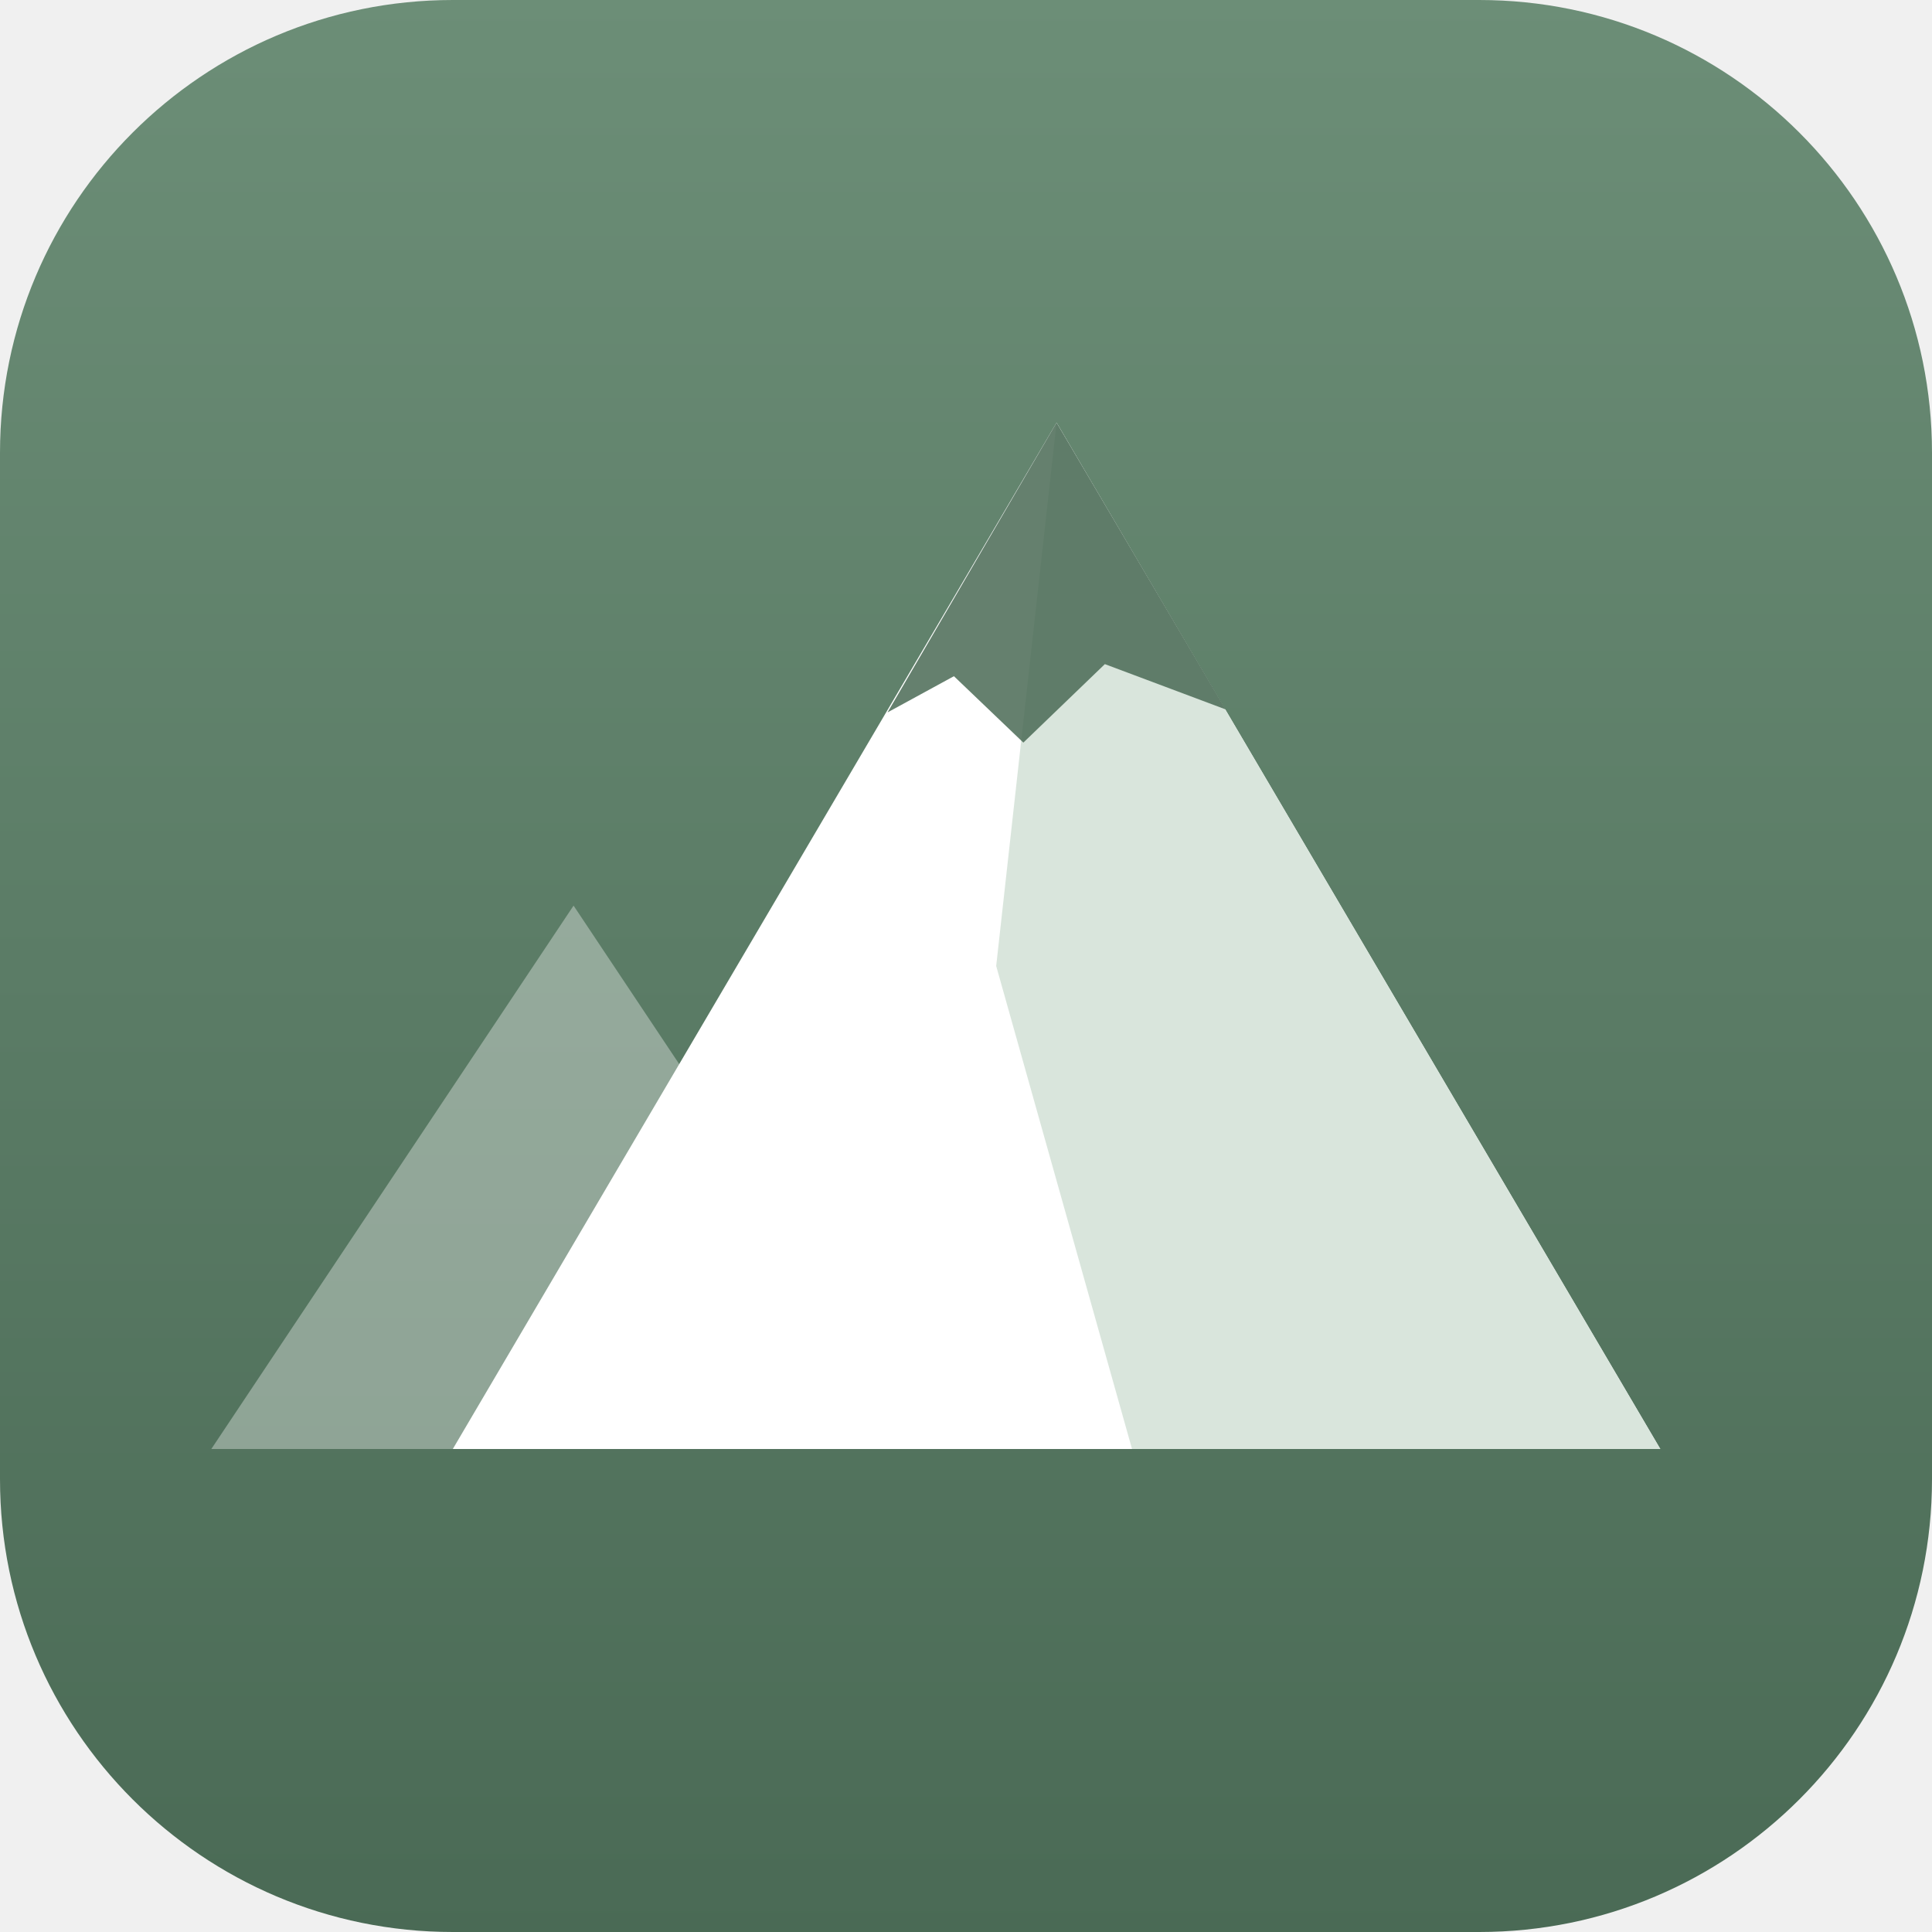
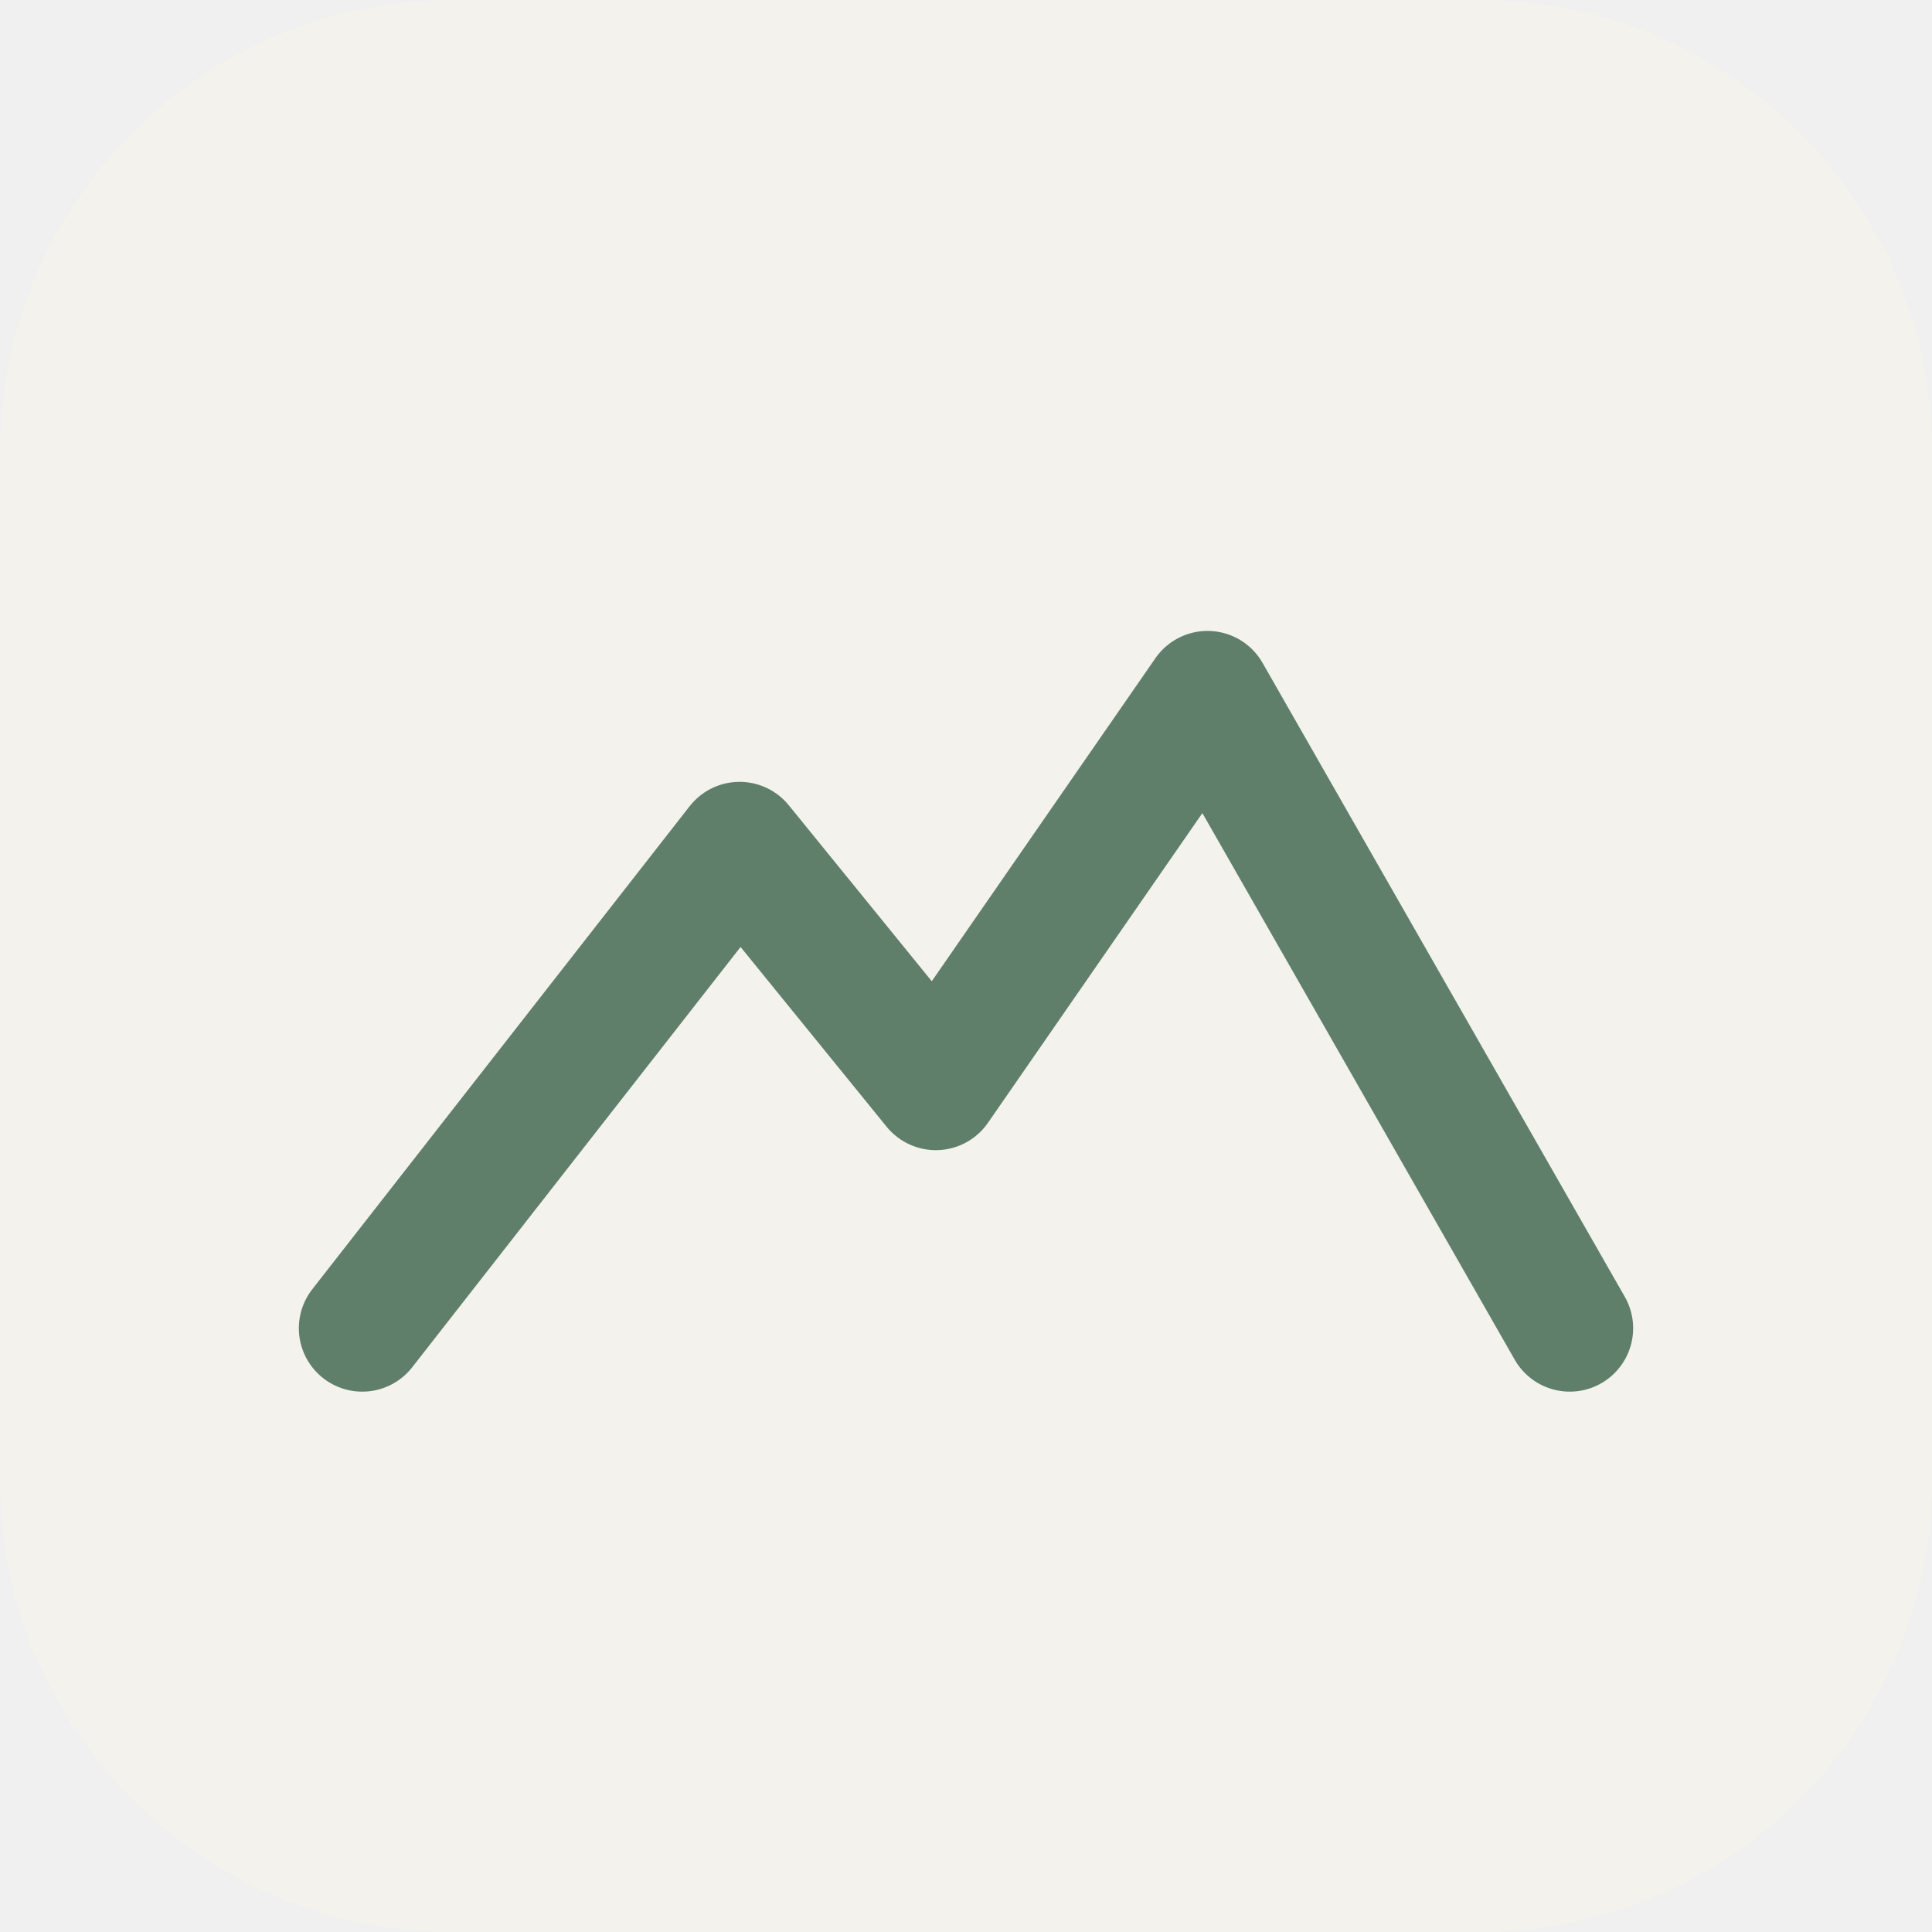
<svg xmlns="http://www.w3.org/2000/svg" viewBox="0 0 64 64">
-   <defs>
-     <linearGradient id="g" x1="0" y1="0" x2="0" y2="1">
-       <stop offset="0" stop-color="#6C8E77" />
-       <stop offset="1" stop-color="#4A6A55" />
-     </linearGradient>
-   </defs>
-   <rect width="64" height="64" rx="15" fill="url(#g)" />
-   <path d="M19 30 L31 48 H7 Z" fill="#fff" fill-opacity=".35" />
-   <path d="M35 14 L55 48 H15 Z" fill="#fff" />
-   <path d="M35 14 L55 48 H37.5 L33 32 Z" fill="#D9E5DC" />
-   <path d="M35 14 L40.6 23.5 L36.6 22 L33.9 24.6 L31.6 22.4 L29.4 23.6 Z" fill="#4A6A55" fill-opacity=".85" />
+   <rect width="64" height="64" rx="15" fill="#F4F2EC" />
+   <path d="M12 44 L24.5 28 L31 36 L40 23 L52 44" fill="none" stroke="#5F7F6A" stroke-width="4.2" stroke-linecap="round" stroke-linejoin="round" />
</svg>
